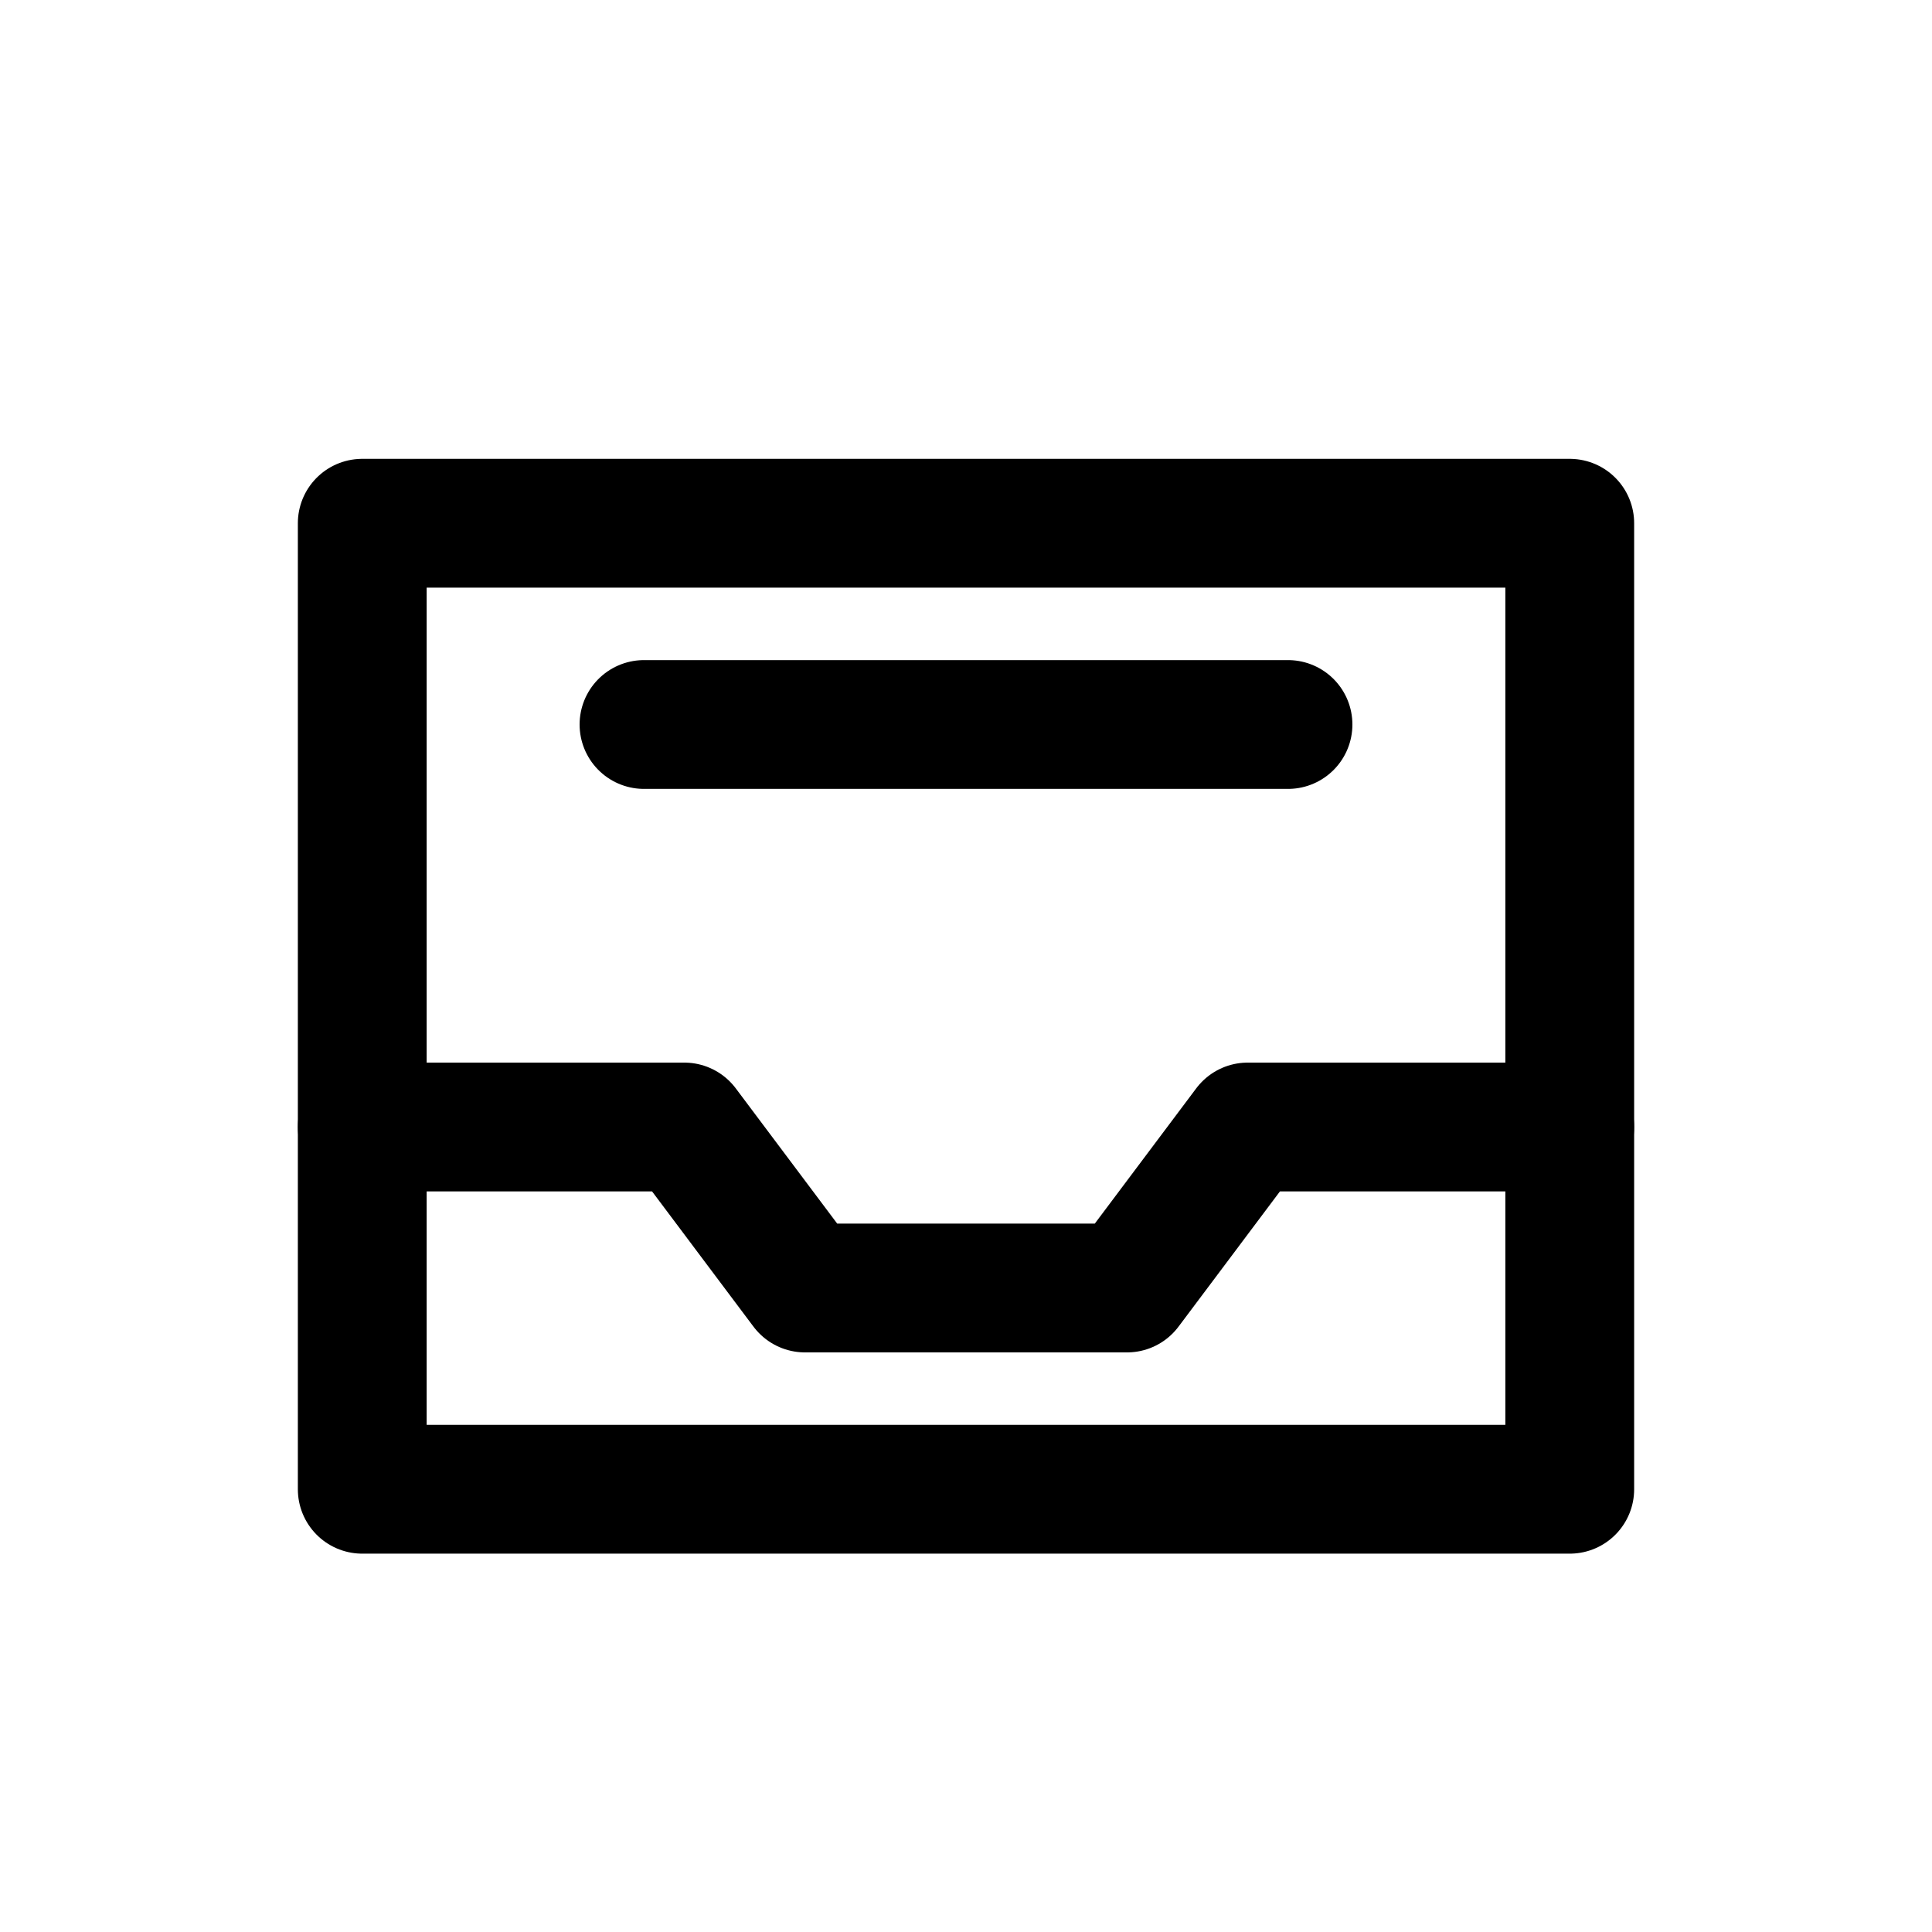
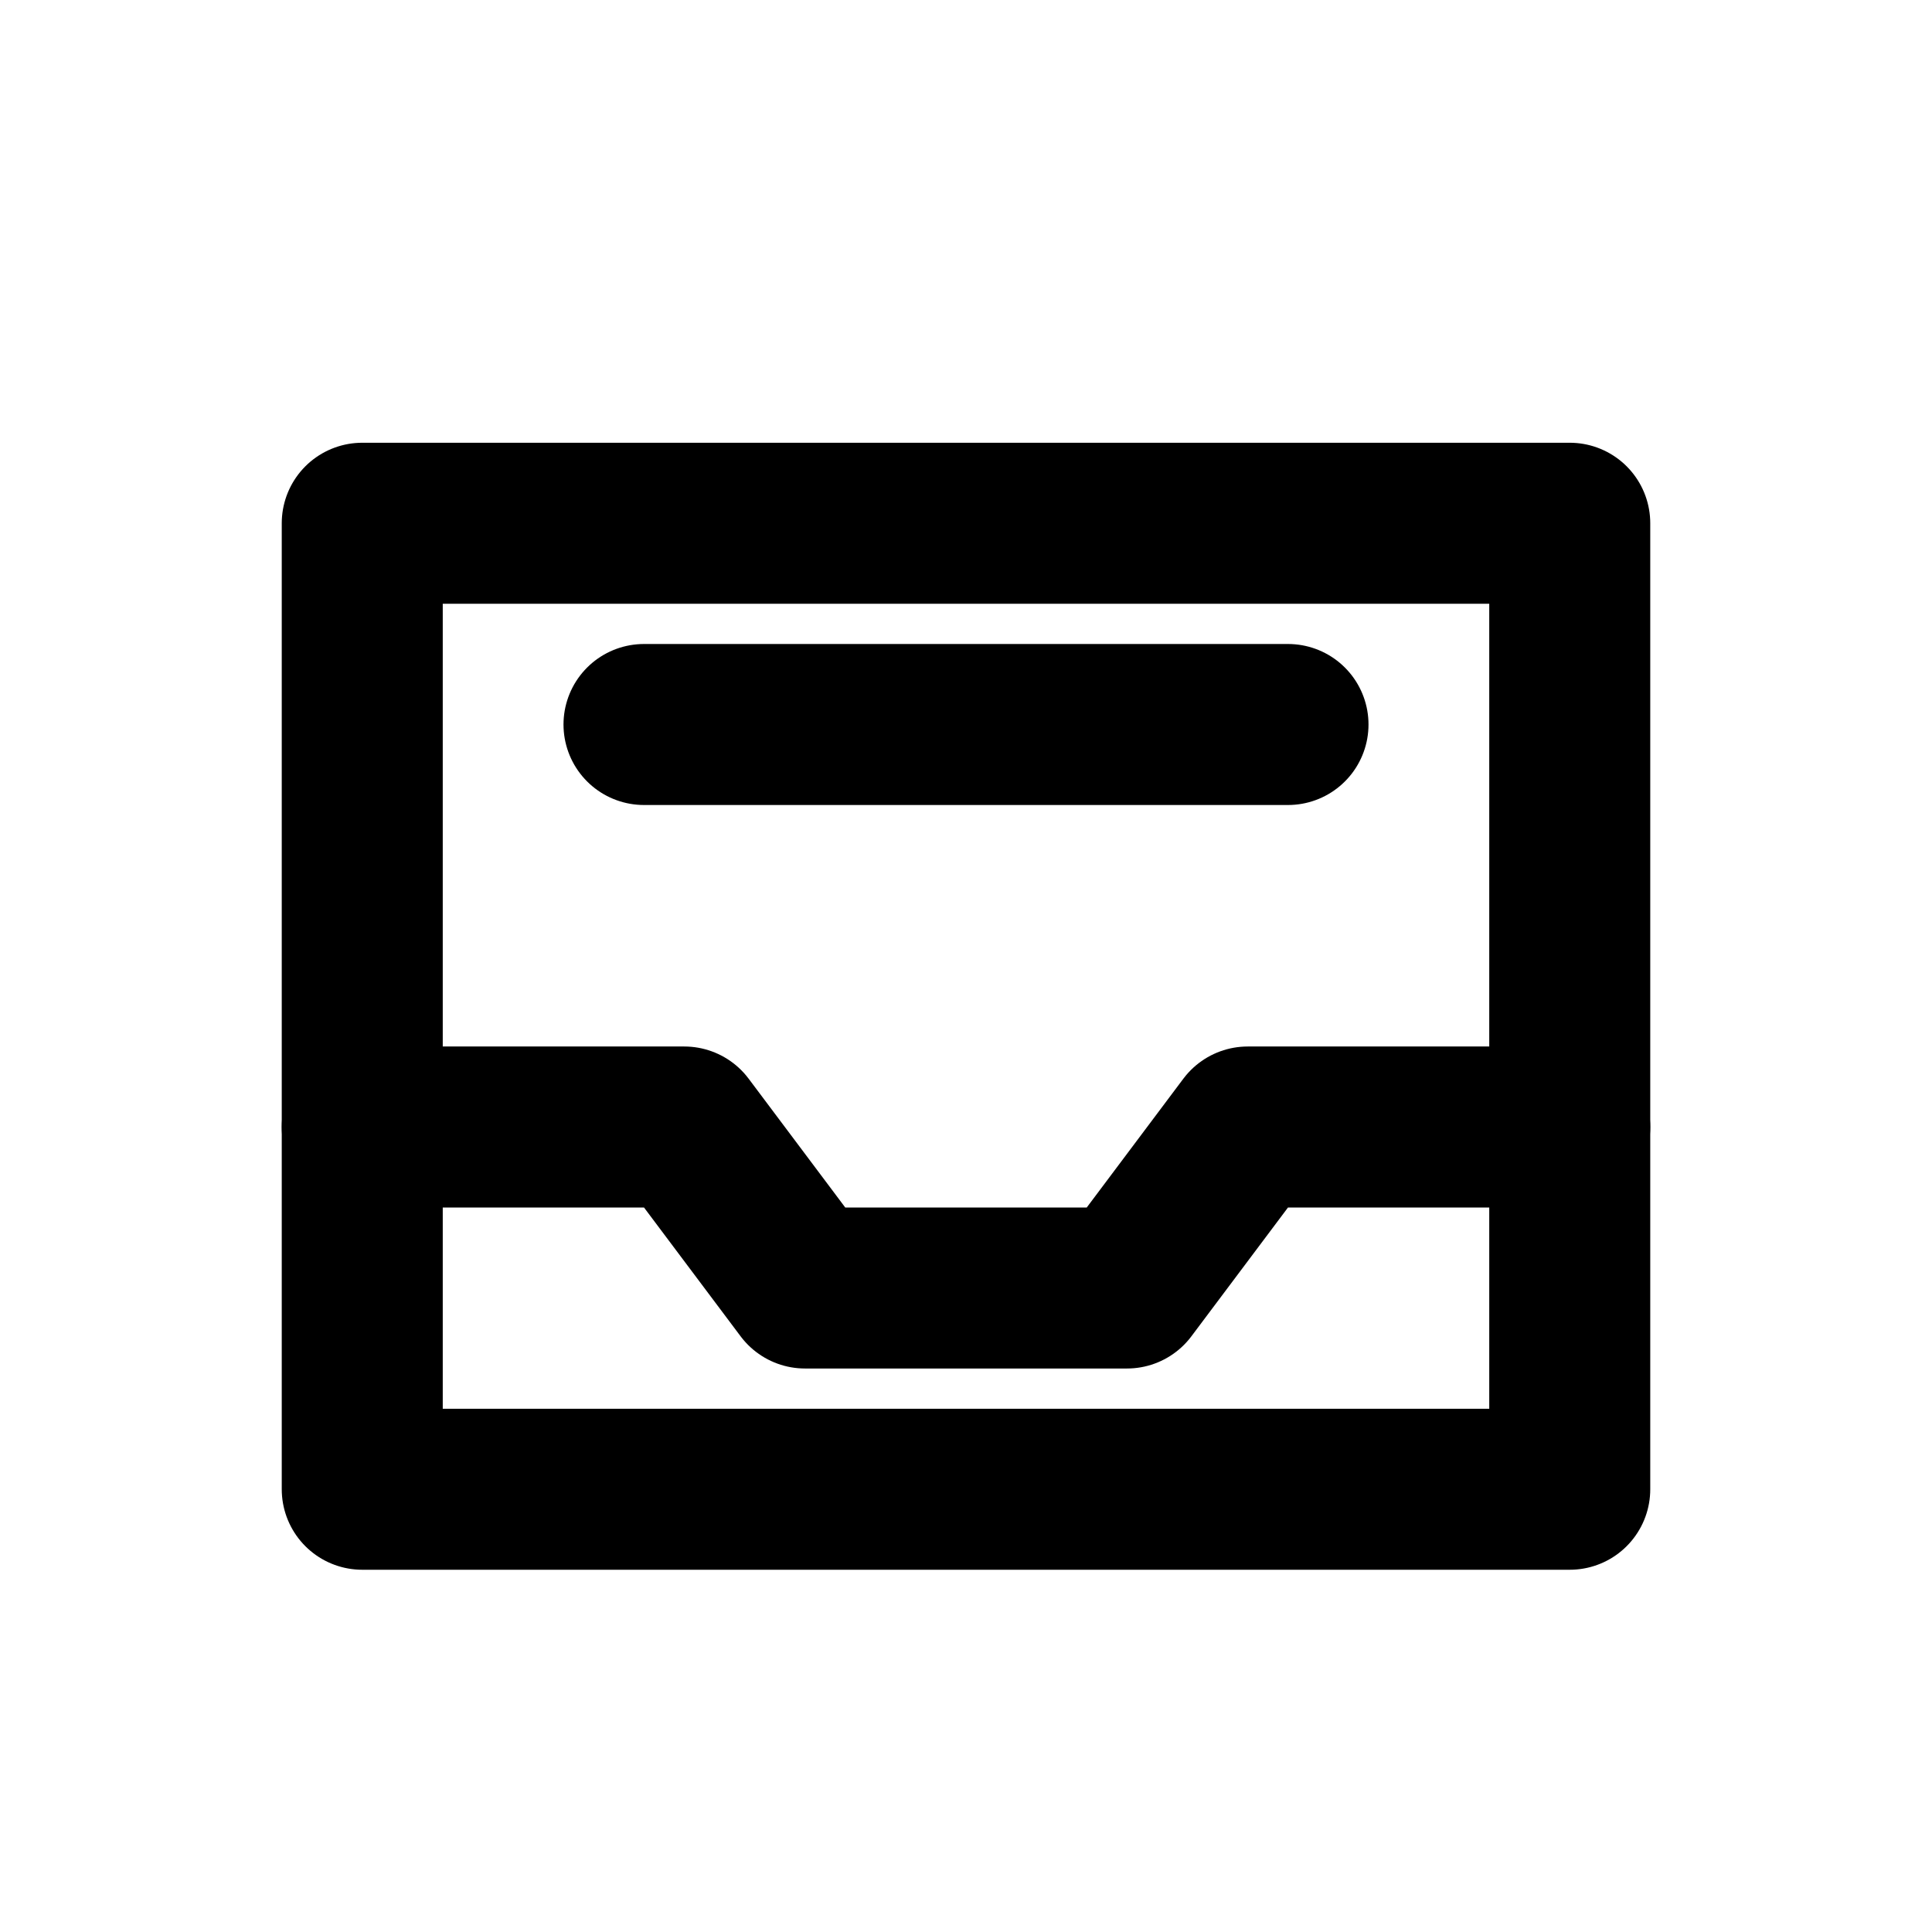
<svg xmlns="http://www.w3.org/2000/svg" width="24" height="24" viewBox="0 0 24 24" role="img" aria-labelledby="title desc">
-   <style>.icon{fill:none;stroke:currentColor;stroke-width:1.6;stroke-linecap:round;stroke-linejoin:round}.fill{fill:currentColor;stroke:none}.brand{fill:currentColor;stroke:currentColor;stroke-width:1.15;stroke-linejoin:round}</style>
+   <style>.icon{fill:none;stroke:currentColor;stroke-width:2;stroke-linecap:round;stroke-linejoin:round}</style>
  <path class="icon" d="M4.5 6.5h15v12h-15Z" />
  <path class="icon" d="M4.5 14h4l1.5 2h4l1.5-2h4M8 9h8" />
</svg>
